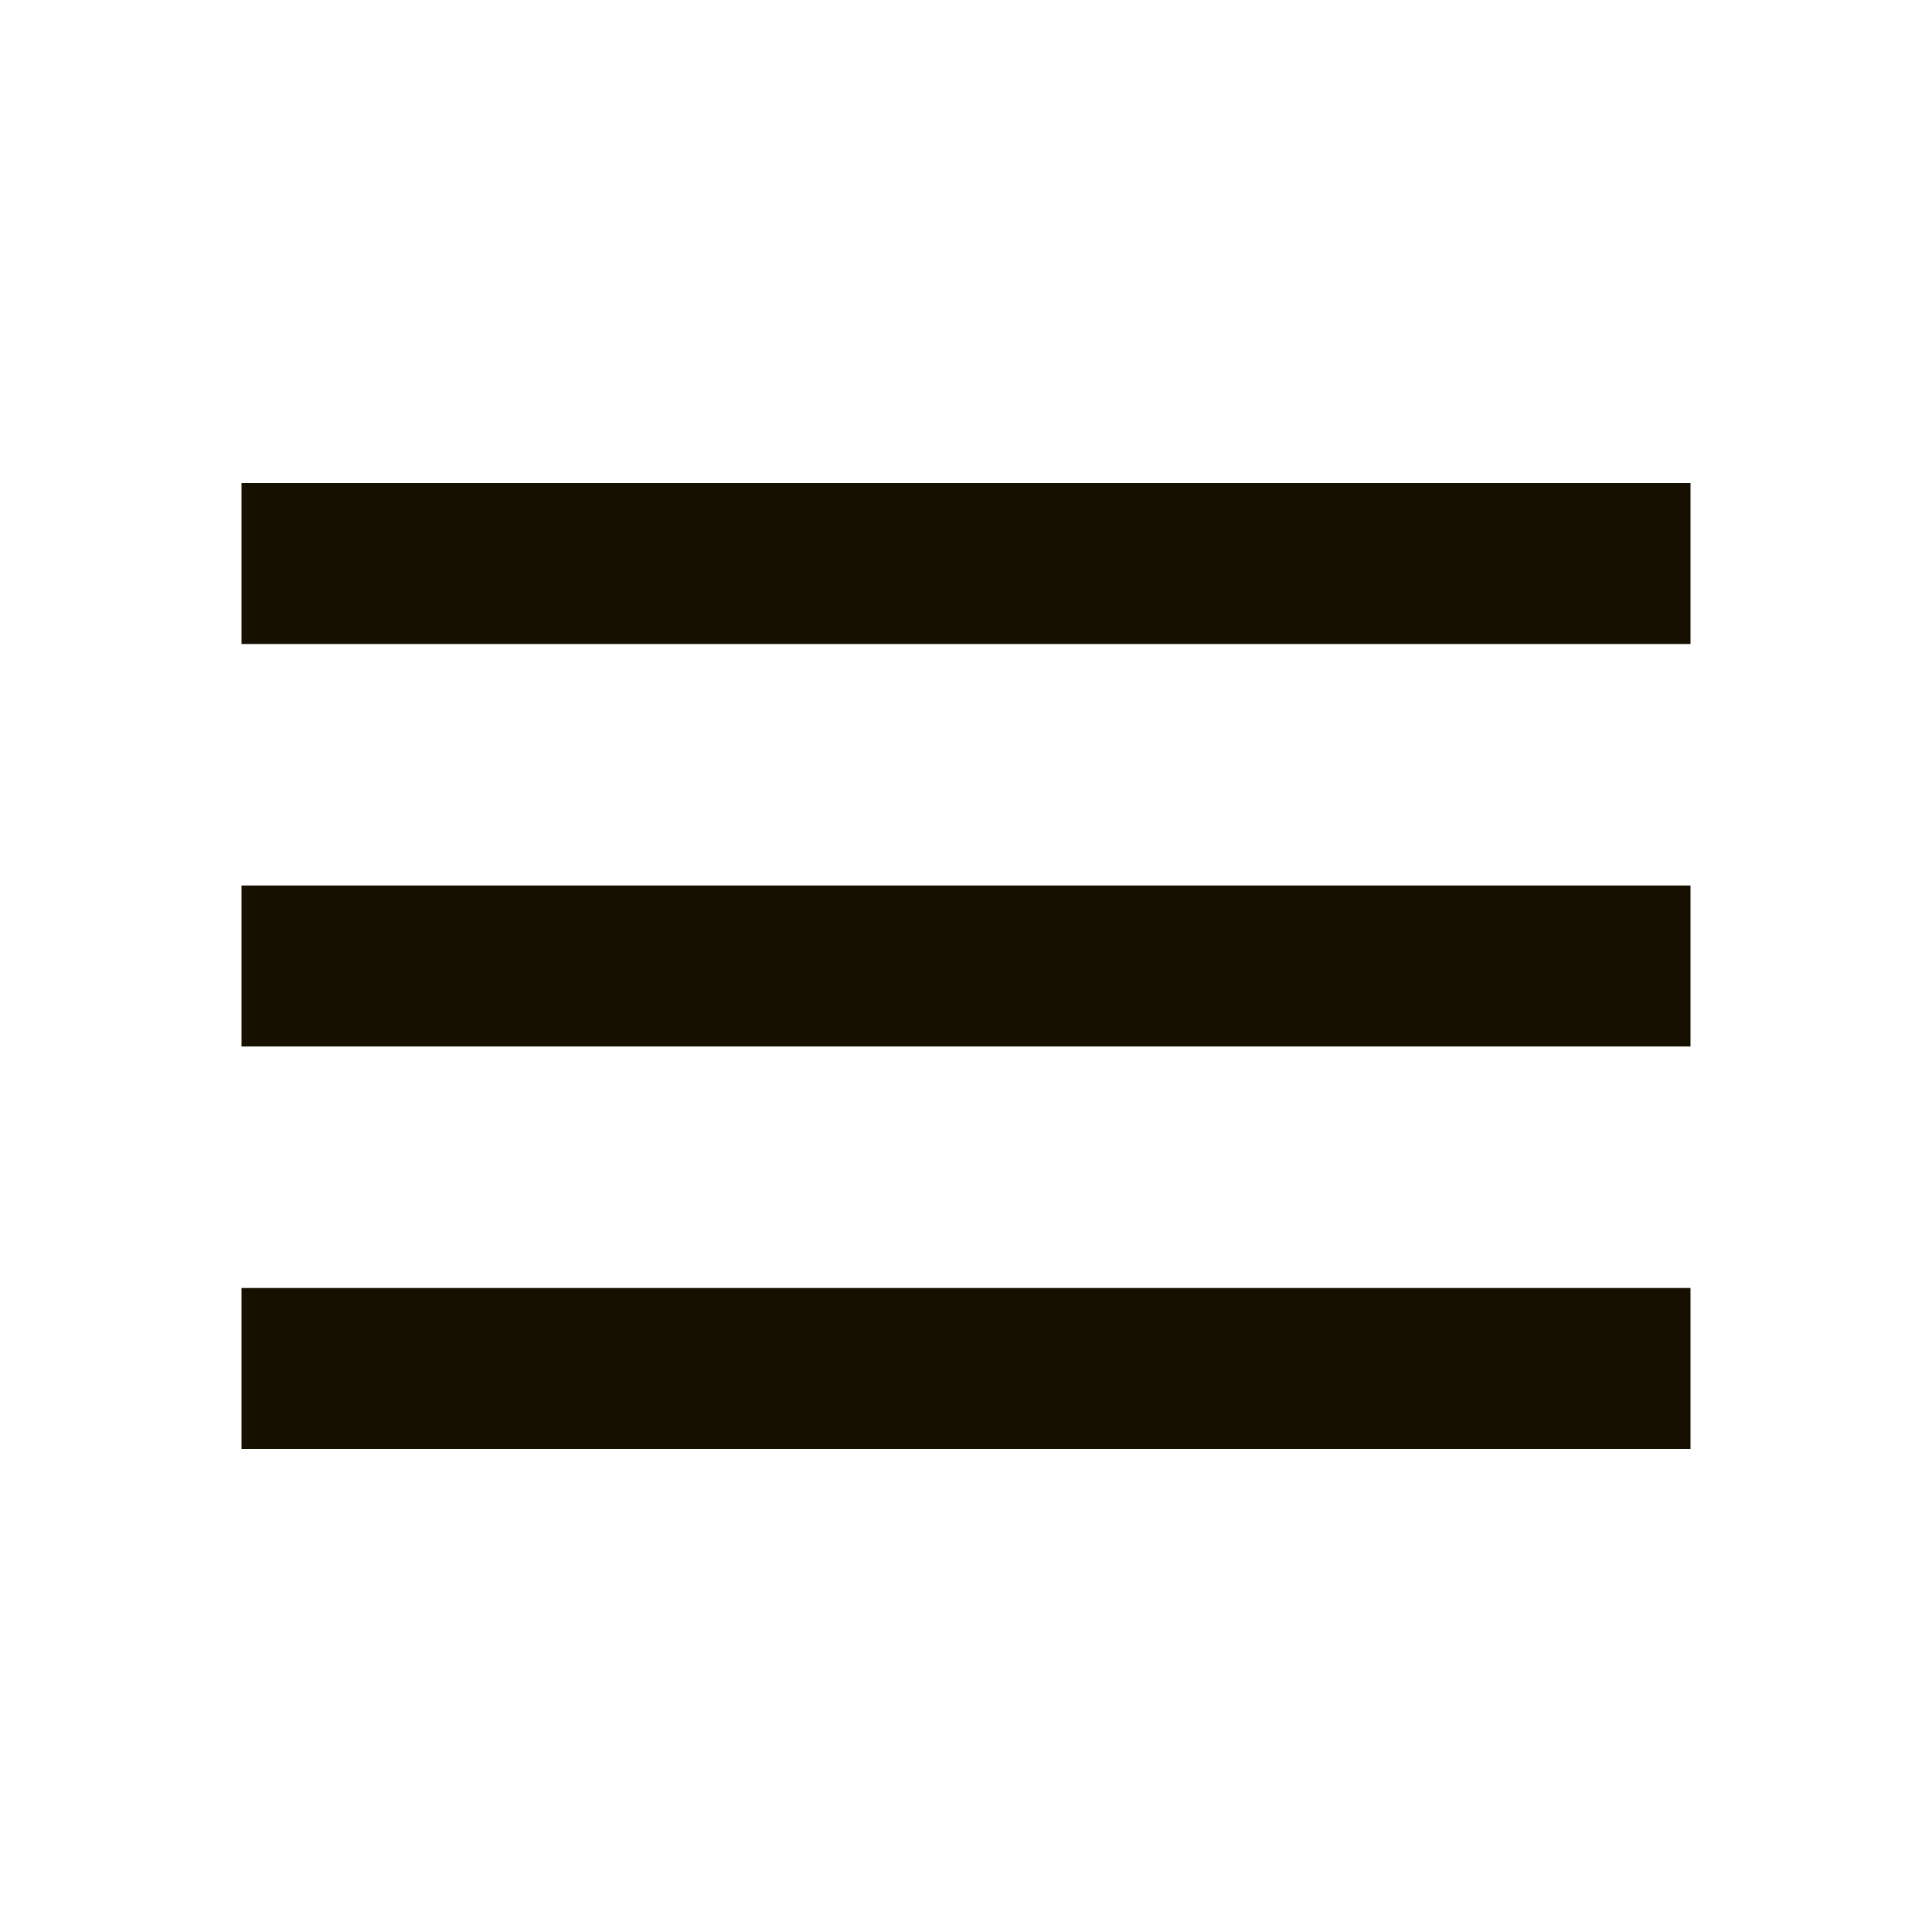
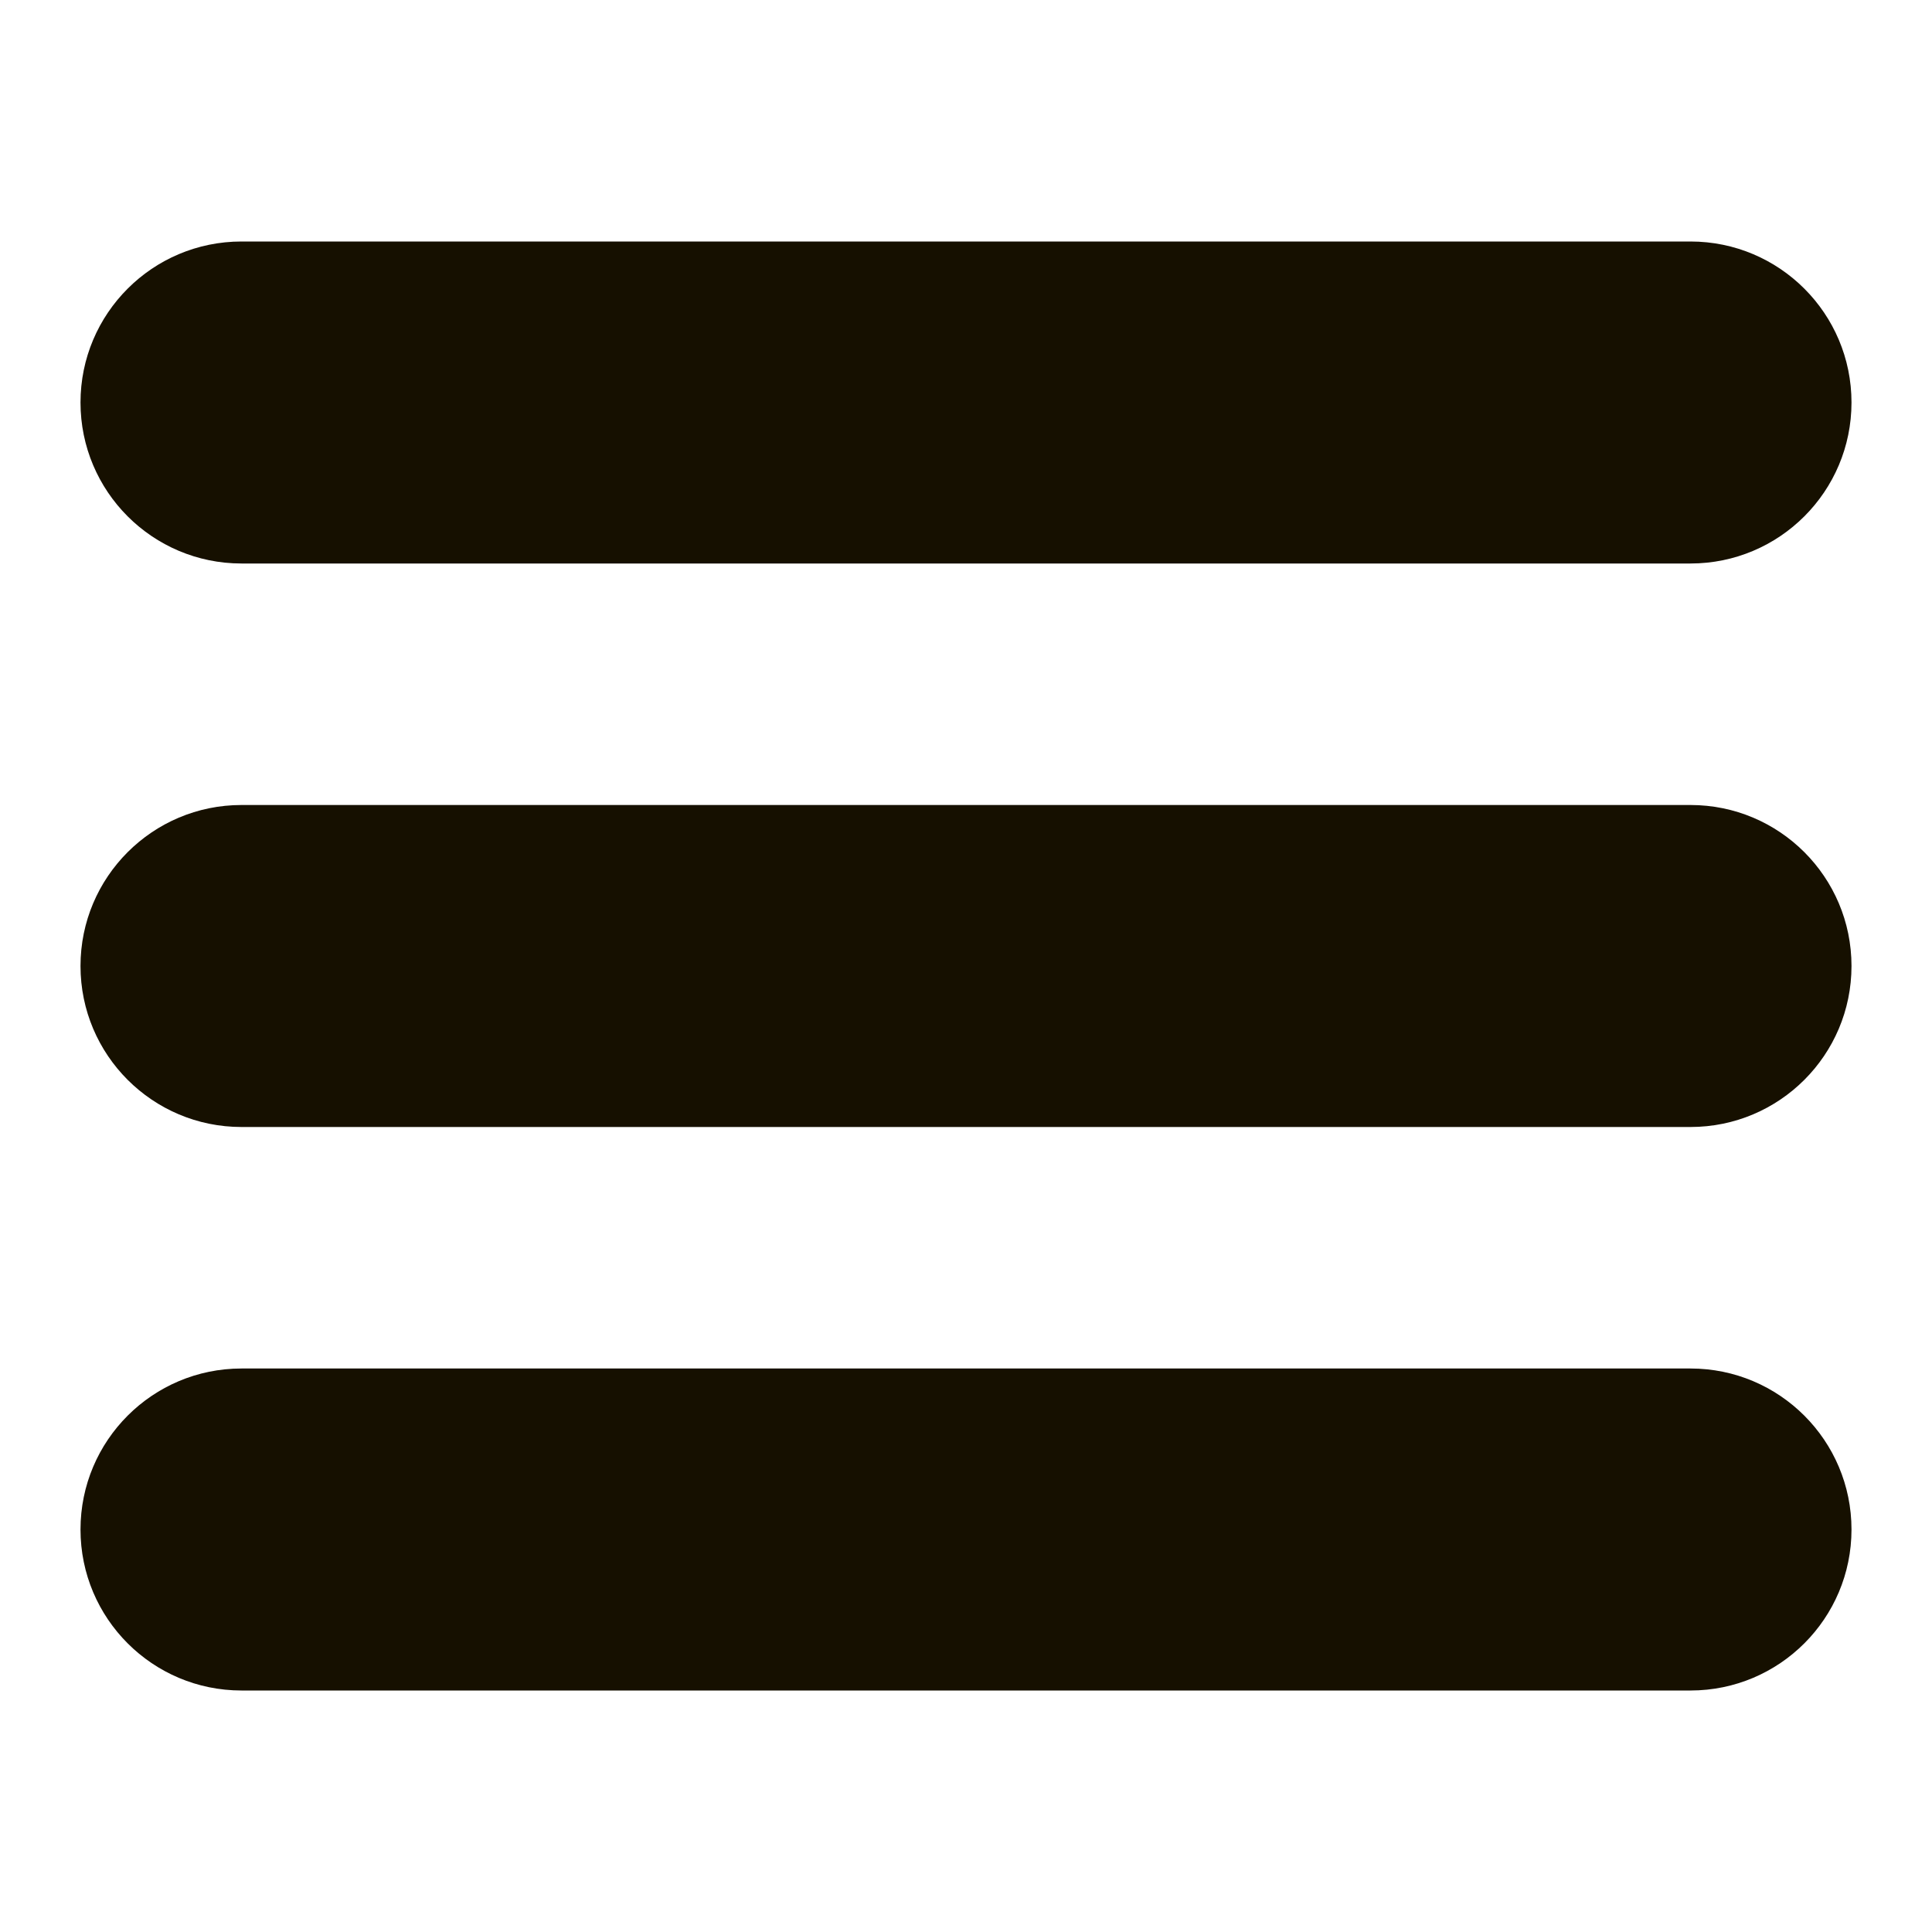
- <svg xmlns="http://www.w3.org/2000/svg" width="36" height="36" viewBox="0 0 36 36" fill="none">
-   <path d="M4.5 27V24H31.5V27H4.5ZM4.5 19.5V16.5H31.5V19.5H4.5ZM4.5 12V9H31.5V12H4.5Z" fill="#161000" />
+ <svg xmlns="http://www.w3.org/2000/svg" width="24" height="24" fill="none" viewBox="0 0 24 24">
+   <rect width="22" height="4" x="1" y="3" fill="#161000" rx="2" />
+   <rect width="22" height="4" x="1" y="10" fill="#161000" rx="2" />
+   <rect width="22" height="4" x="1" y="17" fill="#161000" rx="2" />
</svg>
